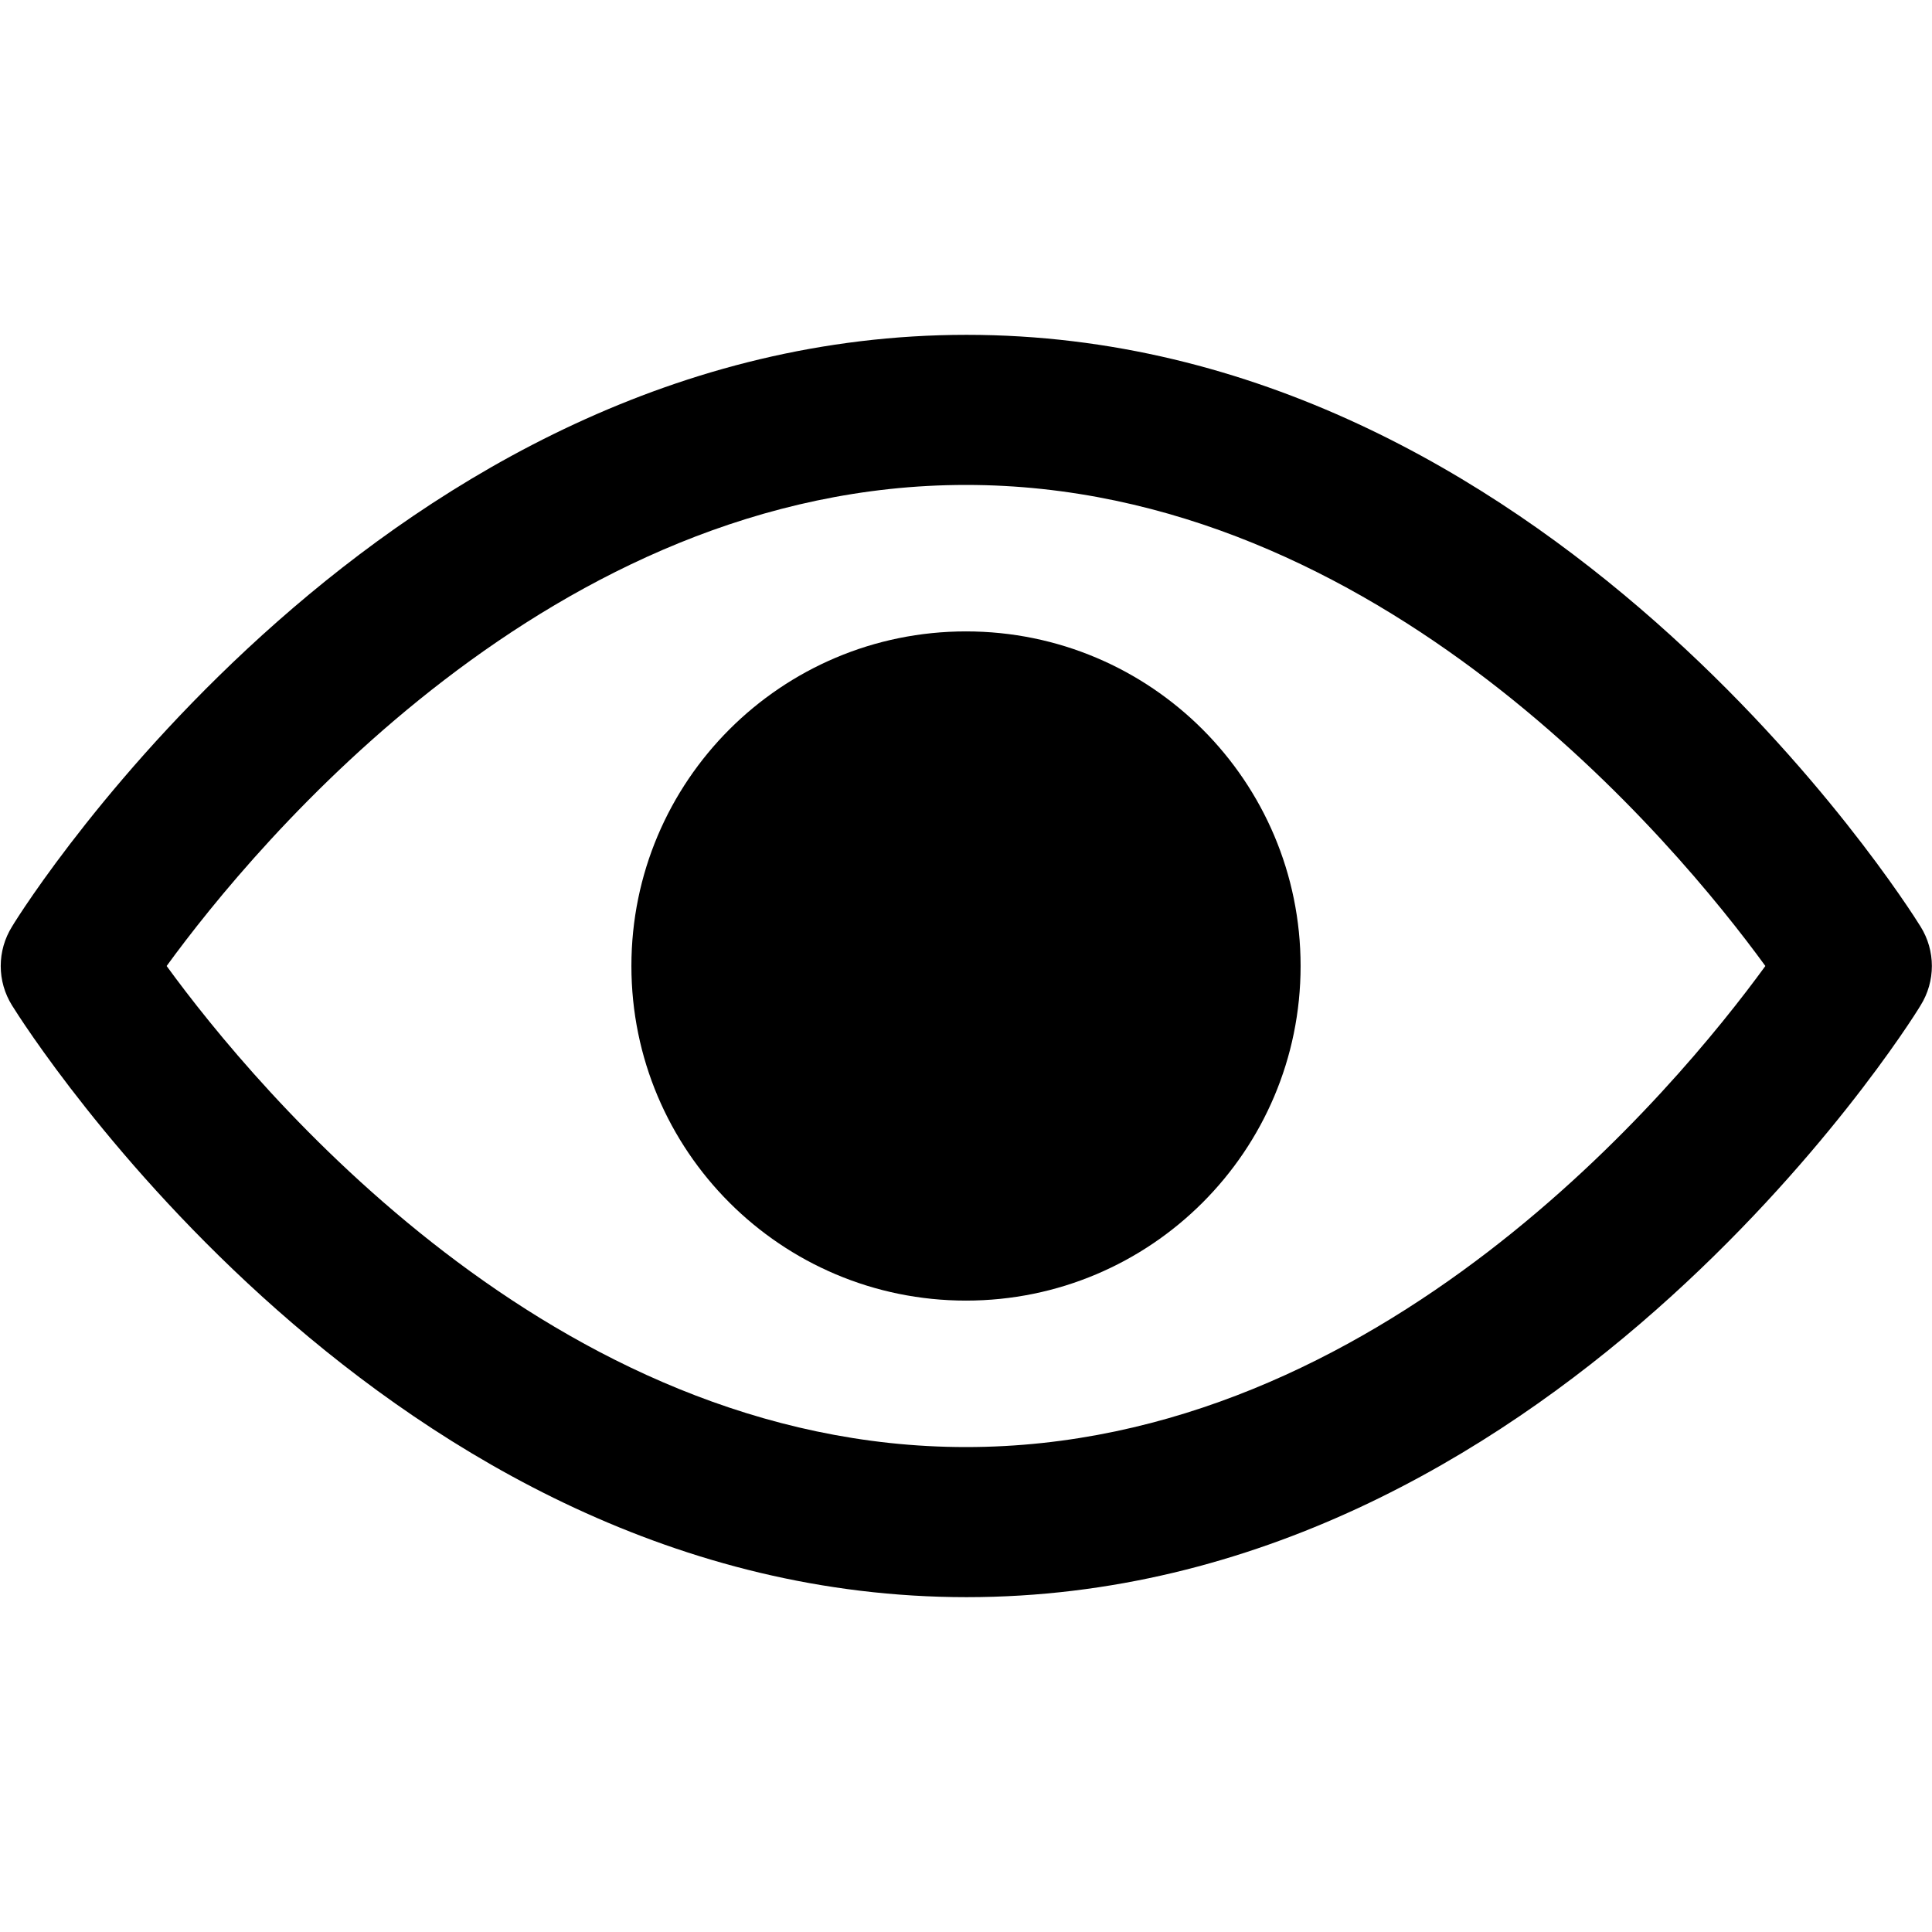
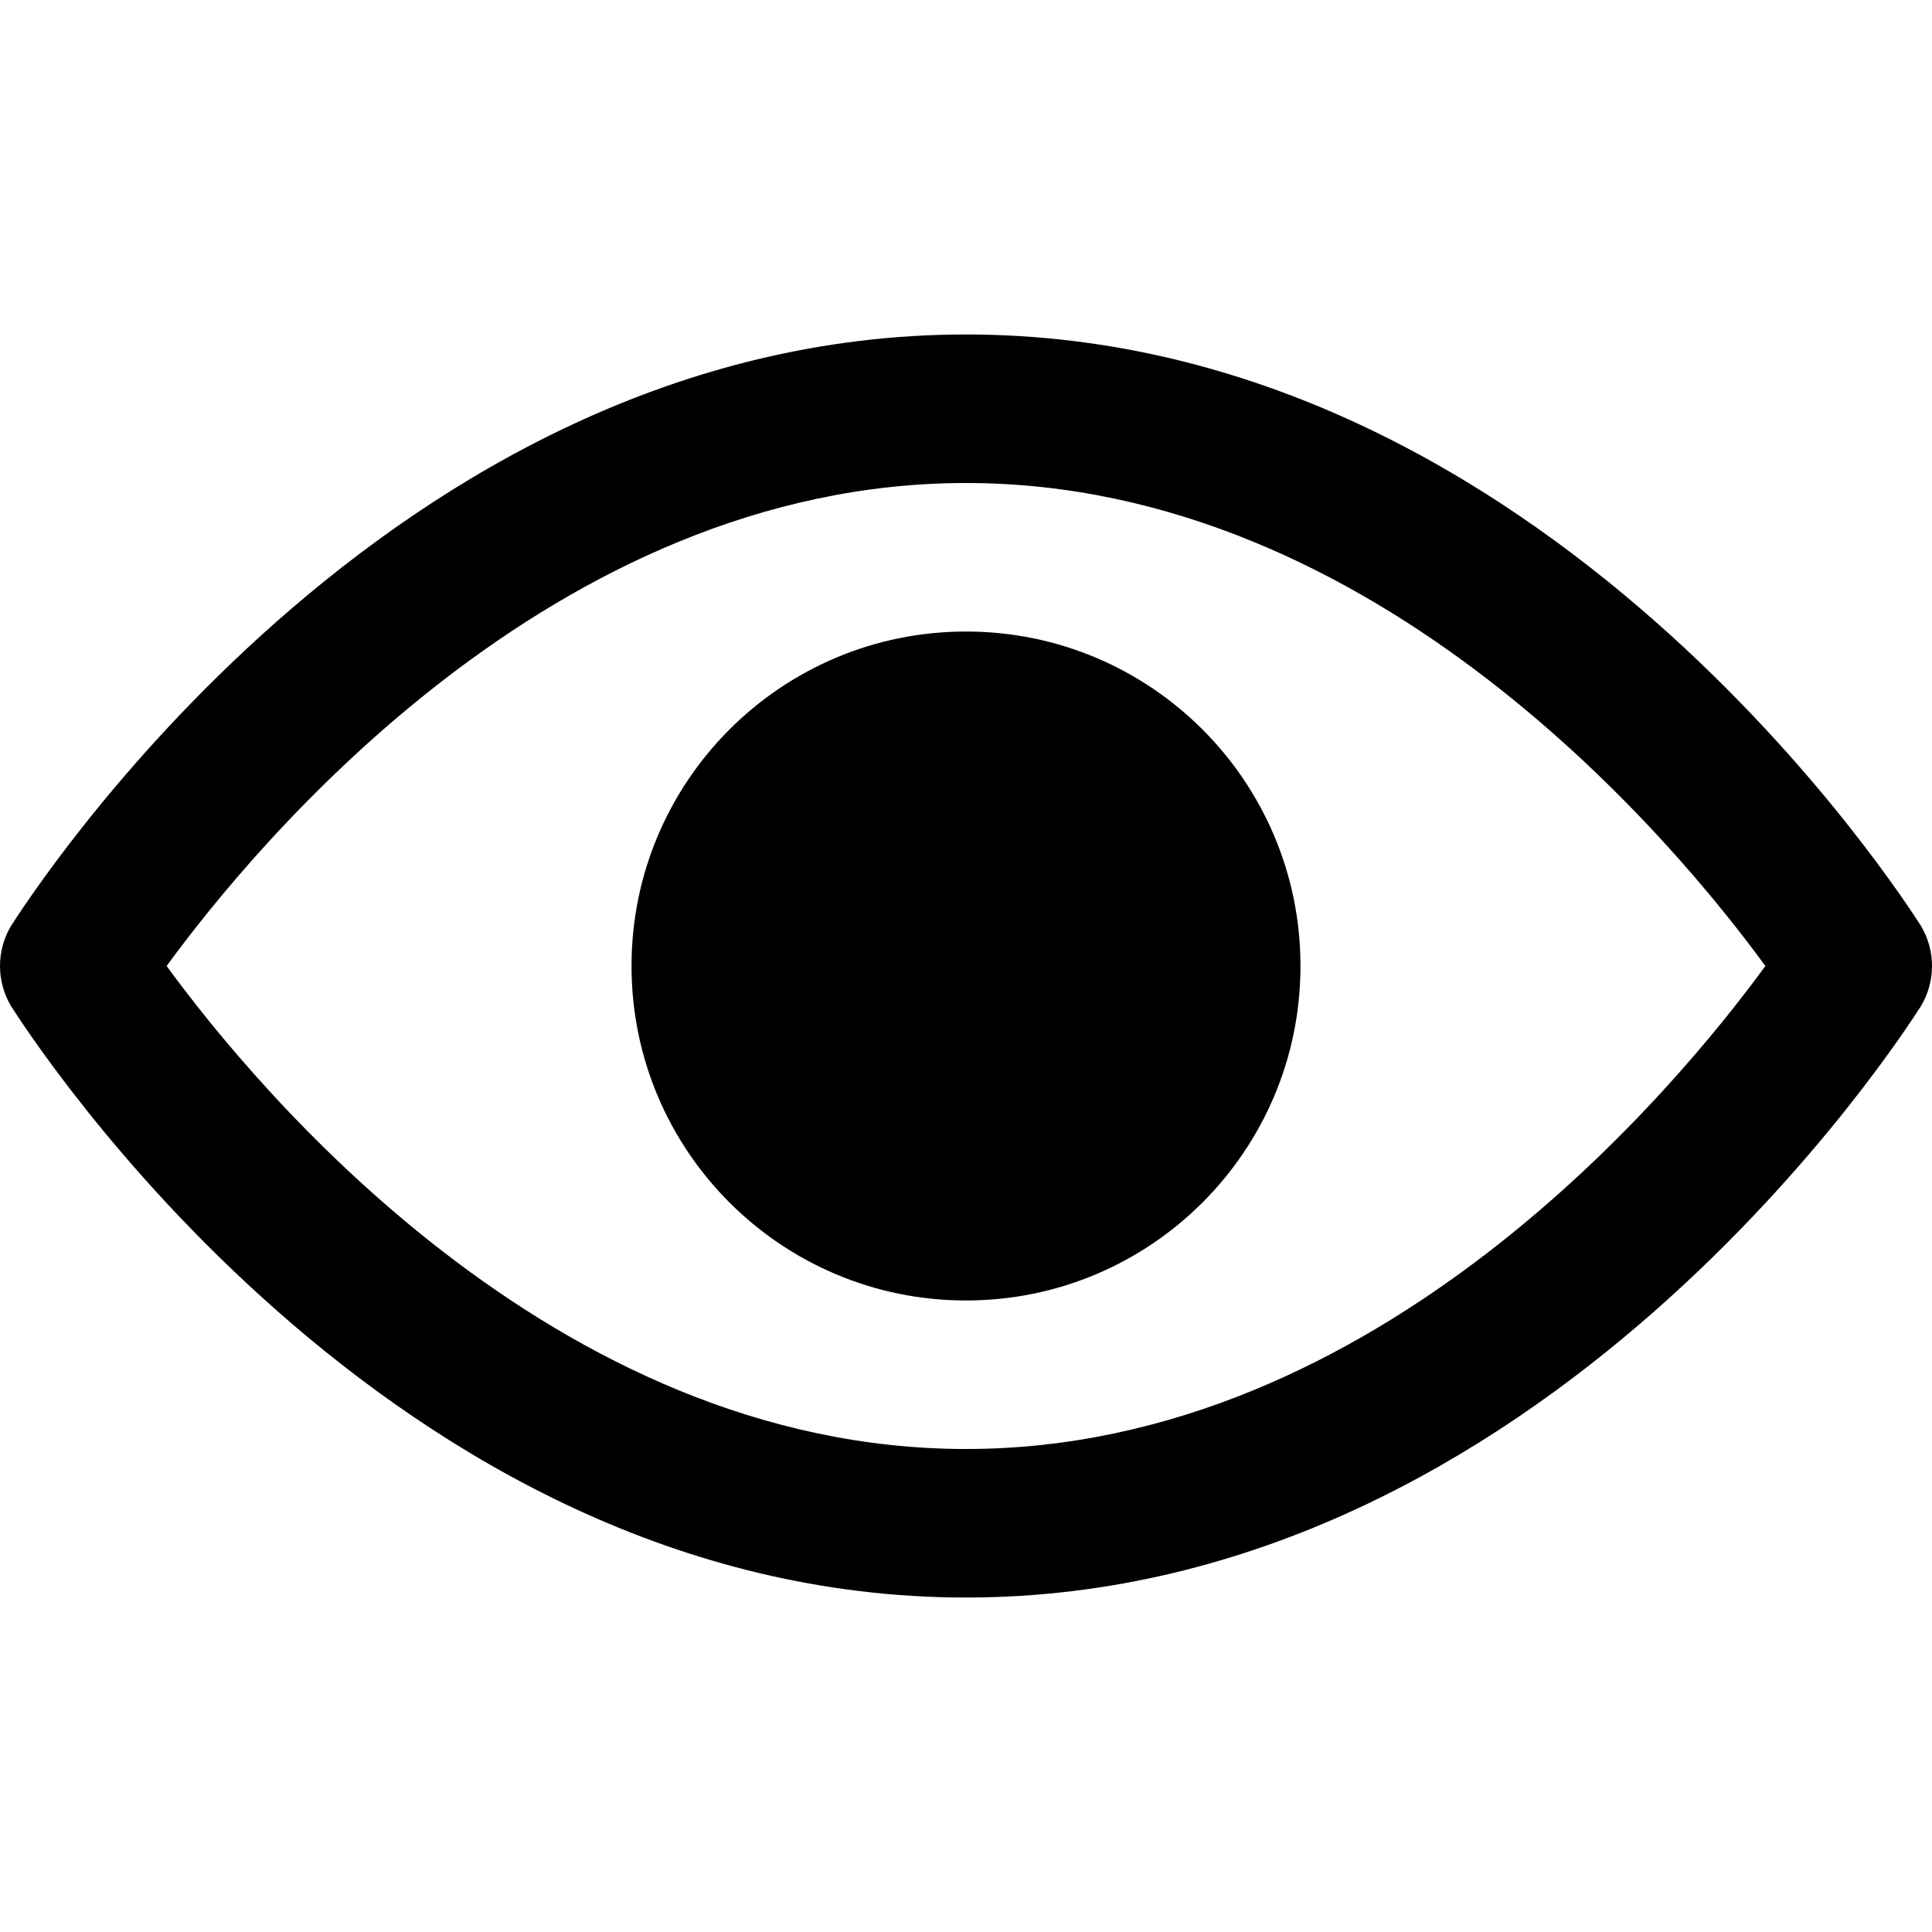
<svg xmlns="http://www.w3.org/2000/svg" viewBox="0 0 16 16">
  <g id="Layer_1" data-name="Layer 1">
-     <g>
-       <circle cx="8" cy="8" r="2.771" />
-       <path d="M15.905,7.673c-.124-.2-3.1-4.9-7.9-4.9S.219,7.472.1,7.673a.616.616,0,0,0,0,.654c.124.2,3.105,4.9,7.905,4.9s7.781-4.7,7.9-4.9a.616.616,0,0,0,0-.654ZM8,11.984C4.576,11.984,2.113,9.007,1.38,8,2.113,6.993,4.576,4.016,8,4.016S13.887,6.993,14.62,8C13.887,9.007,11.424,11.984,8,11.984Z" />
-     </g>
+     <circle cx="8" cy="8" r="2.77" />
+     <path d="M15.91,7.67c-.13-.2-3.11-4.9-7.91-4.9S.22,7.47.09,7.67a.65.65,0,0,0,0,.66c.13.2,3.11,4.9,7.91,4.9s7.78-4.7,7.91-4.9a.65.65,0,0,0,0-.66ZM8,12C4.58,12,2.11,9,1.38,8,2.11,7,4.58,4,8,4s5.89,3,6.62,4C13.89,9,11.42,12,8,12Z" />
  </g>
</svg>
